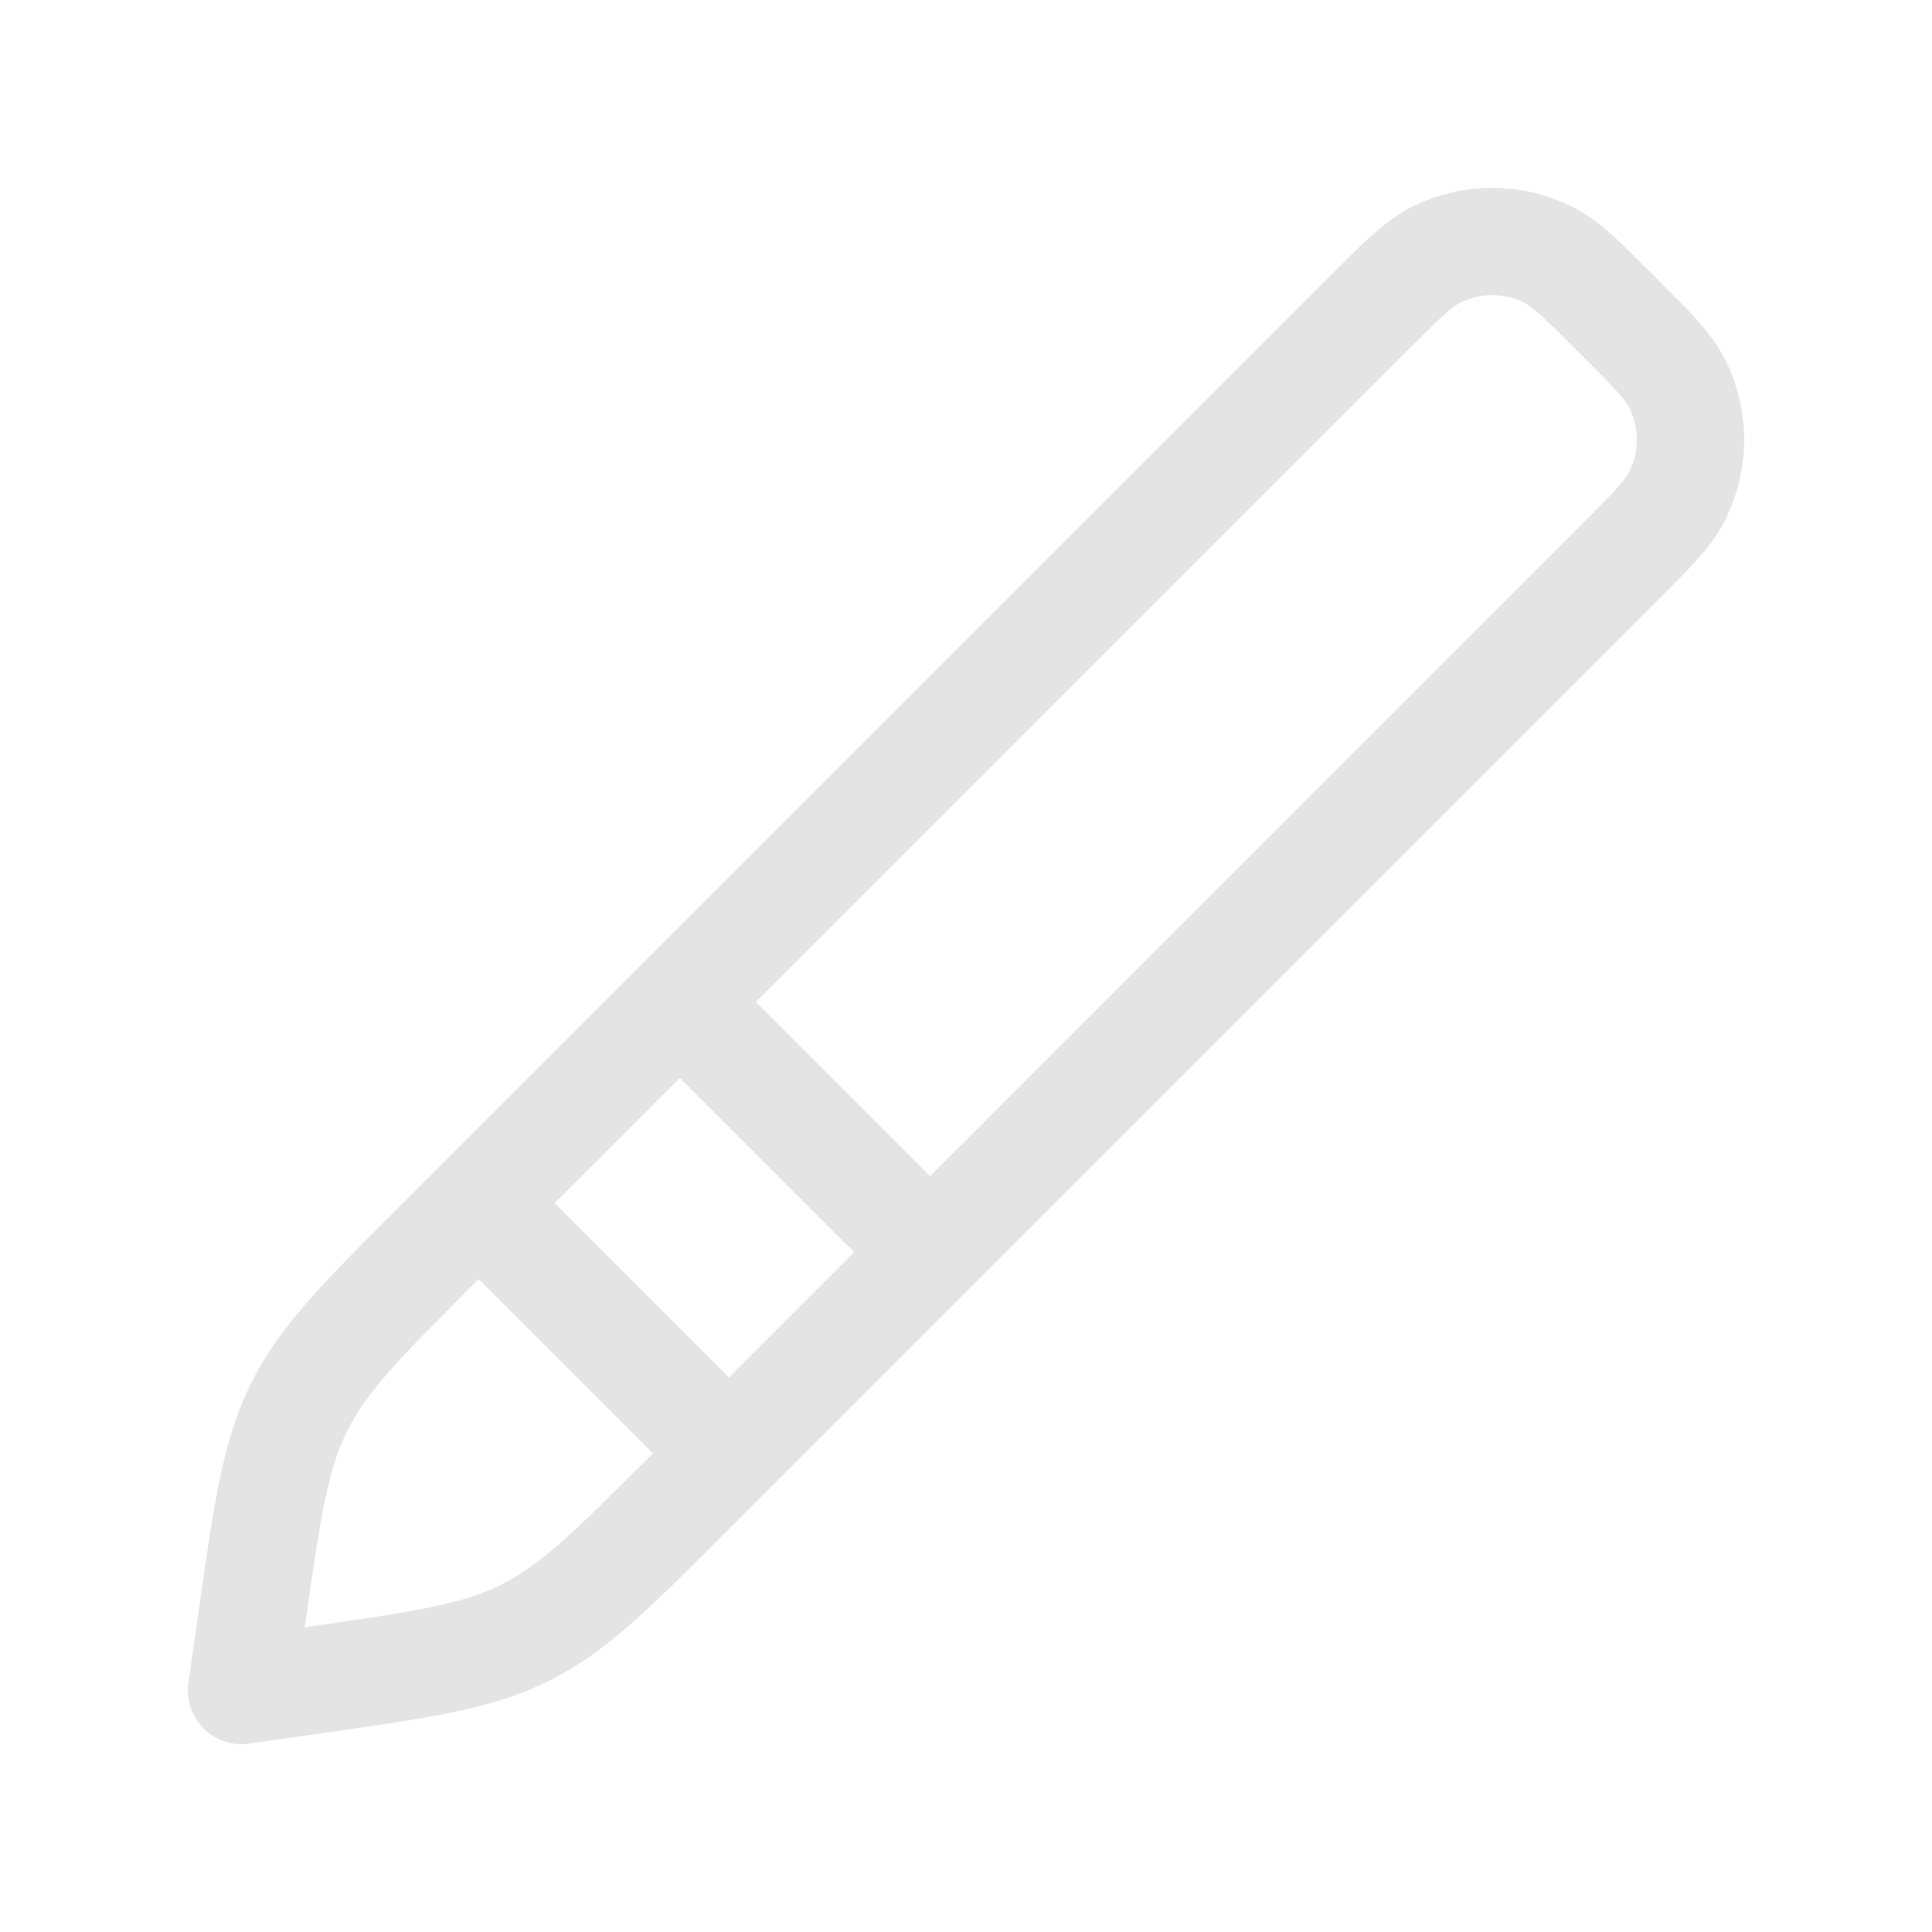
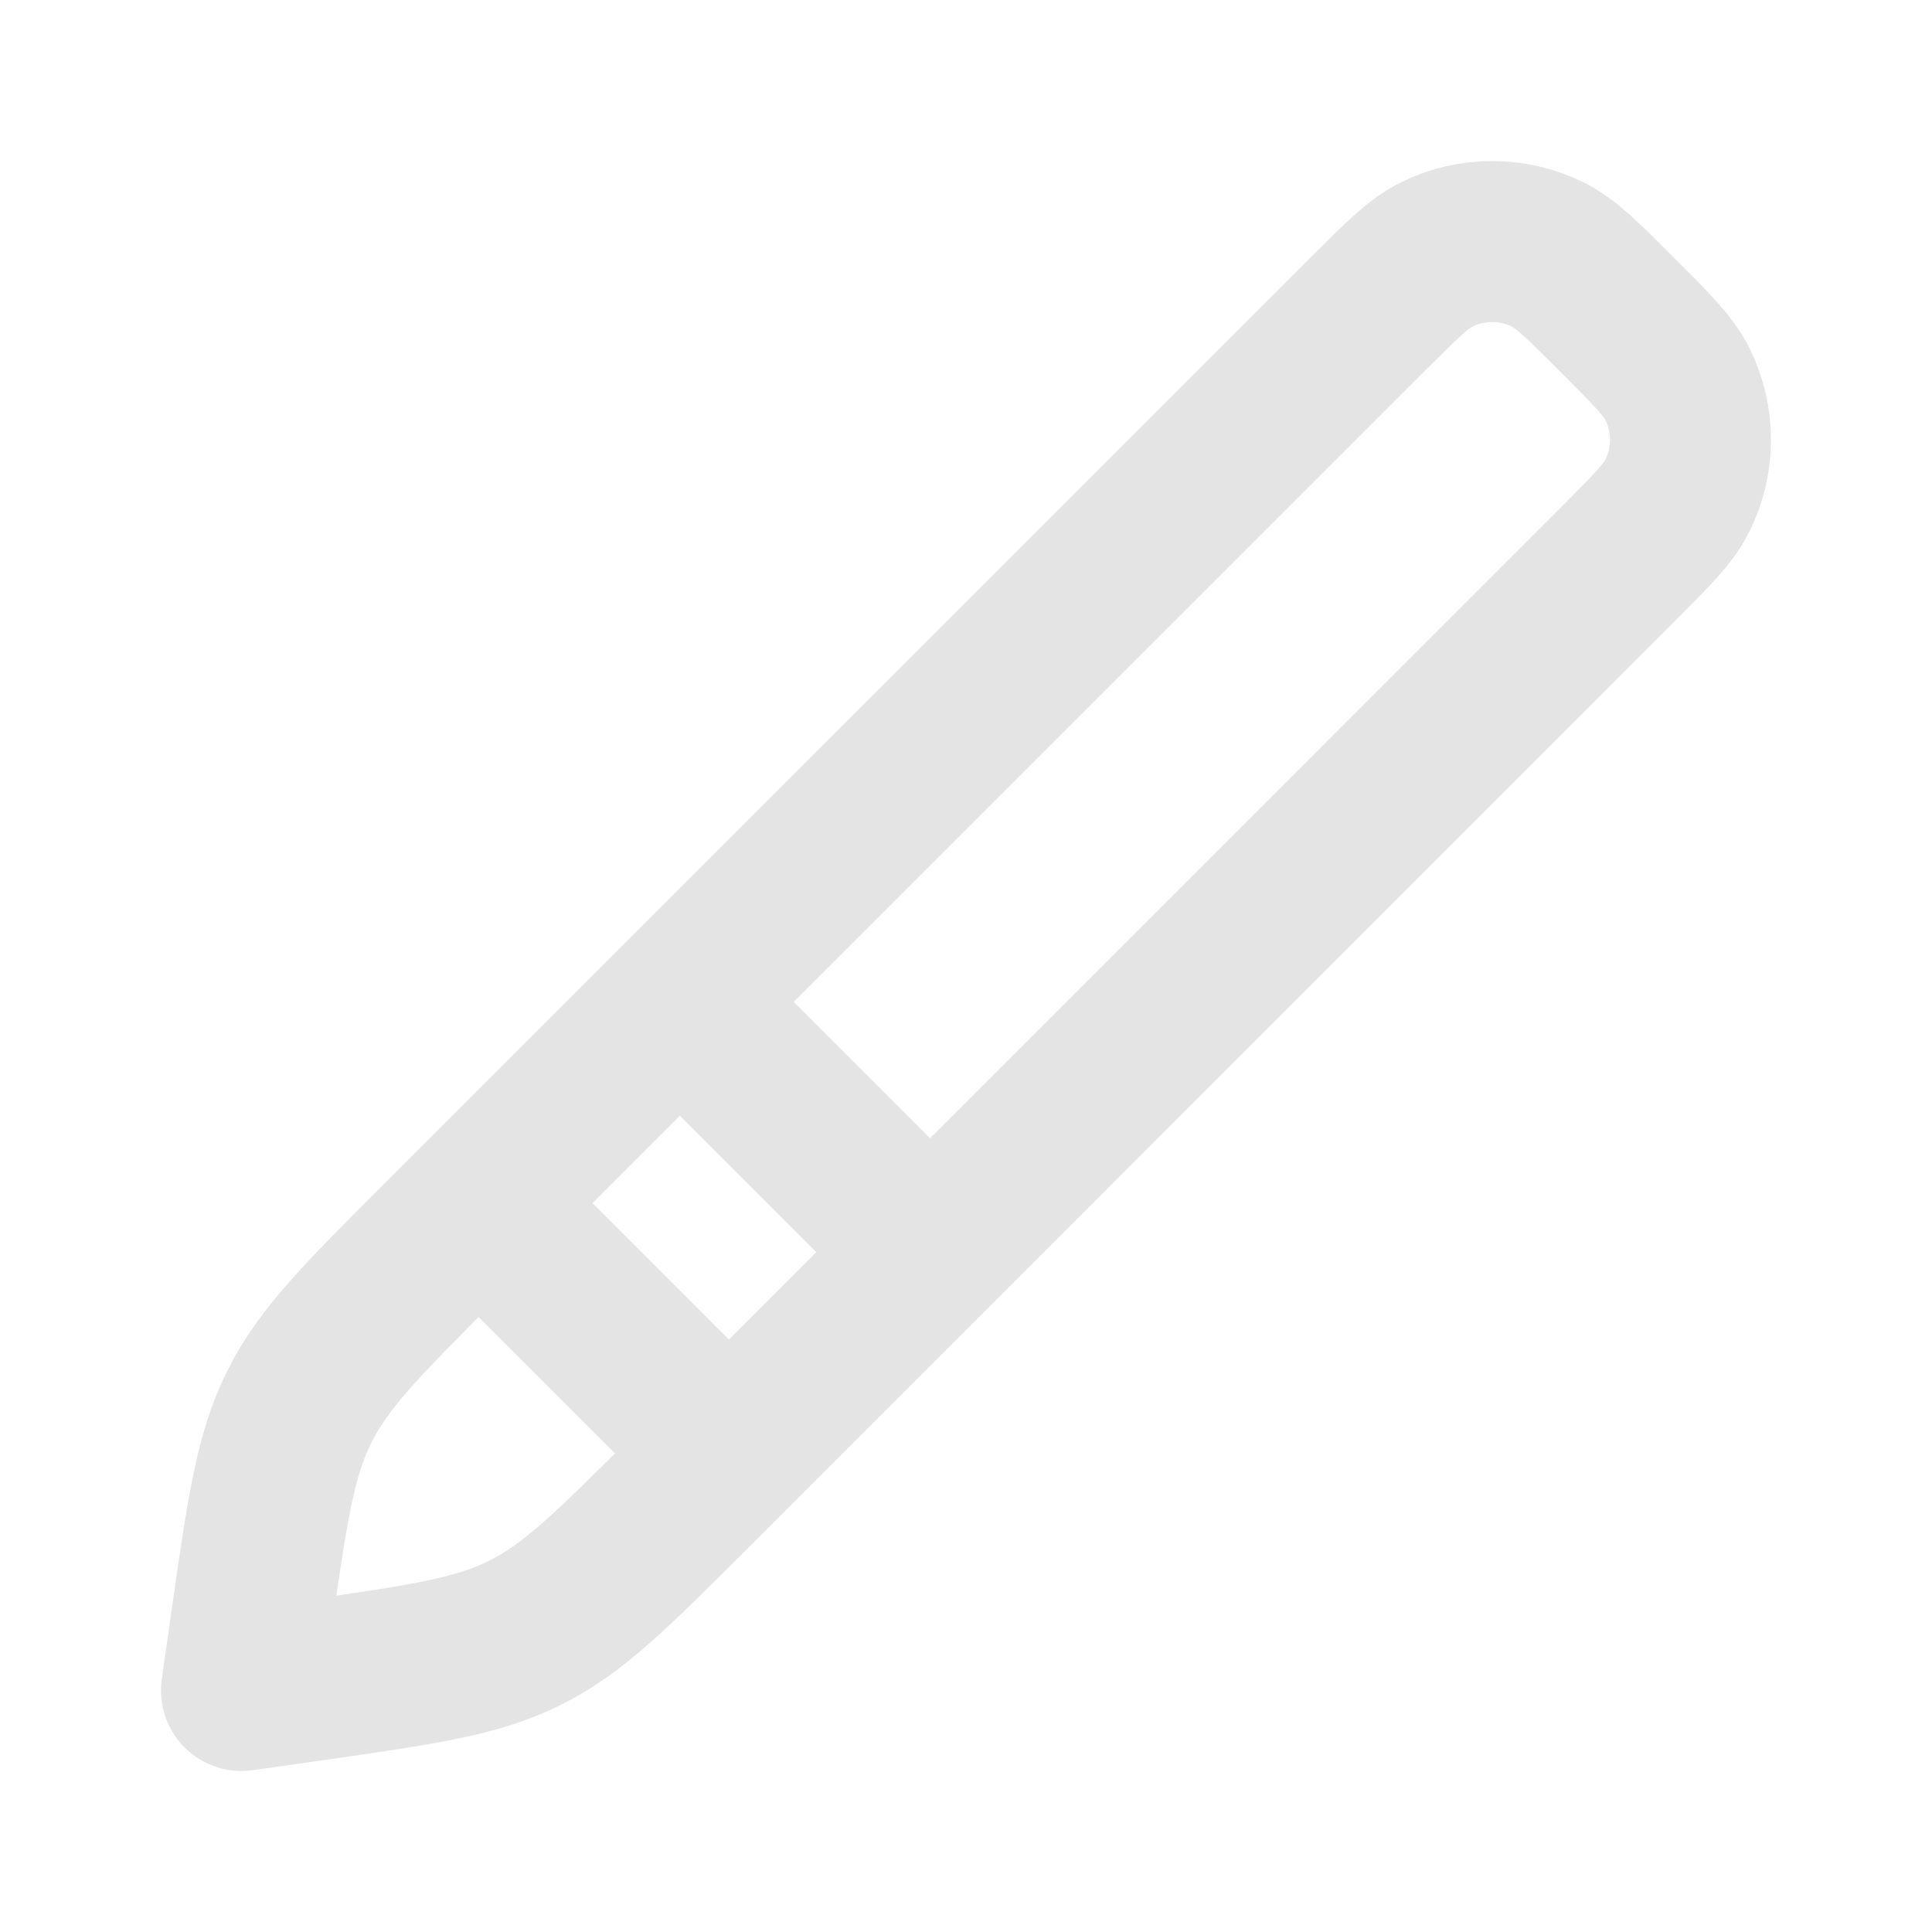
- <svg xmlns="http://www.w3.org/2000/svg" preserveAspectRatio="none" overflow="visible" style="display: block;" width="18" height="18" viewBox="0 0 18 18" fill="none">
+ <svg xmlns="http://www.w3.org/2000/svg" stroke-width="1.5" preserveAspectRatio="none" overflow="visible" style="display: block;" width="18" height="18" viewBox="0 0 18 18" fill="none">
  <g id="Hugeicons / PaintBrush01Icon / Stroke Rounded">
    <path id="Vector" d="M2.918 15.655L2.25 15.75L2.345 15.082C2.491 14.066 2.563 13.557 2.789 13.106C3.014 12.655 3.377 12.292 4.103 11.566L12.737 2.933C13.055 2.615 13.213 2.456 13.385 2.371C13.711 2.21 14.094 2.21 14.42 2.371C14.591 2.456 14.75 2.615 15.067 2.933C15.385 3.25 15.544 3.409 15.629 3.58C15.79 3.906 15.79 4.289 15.629 4.615C15.544 4.787 15.385 4.945 15.067 5.263L6.434 13.897C5.708 14.623 5.345 14.986 4.894 15.211C4.443 15.437 3.934 15.509 2.918 15.655Z" stroke-linecap="round" stroke-linejoin="round" stroke="#E4E4E4" />
    <path id="Vector_2" d="M4.5 11.25L6.75 13.5M6.375 9.375L8.625 11.625" stroke-linecap="round" stroke-linejoin="round" stroke="#E4E4E4" />
  </g>
</svg>
